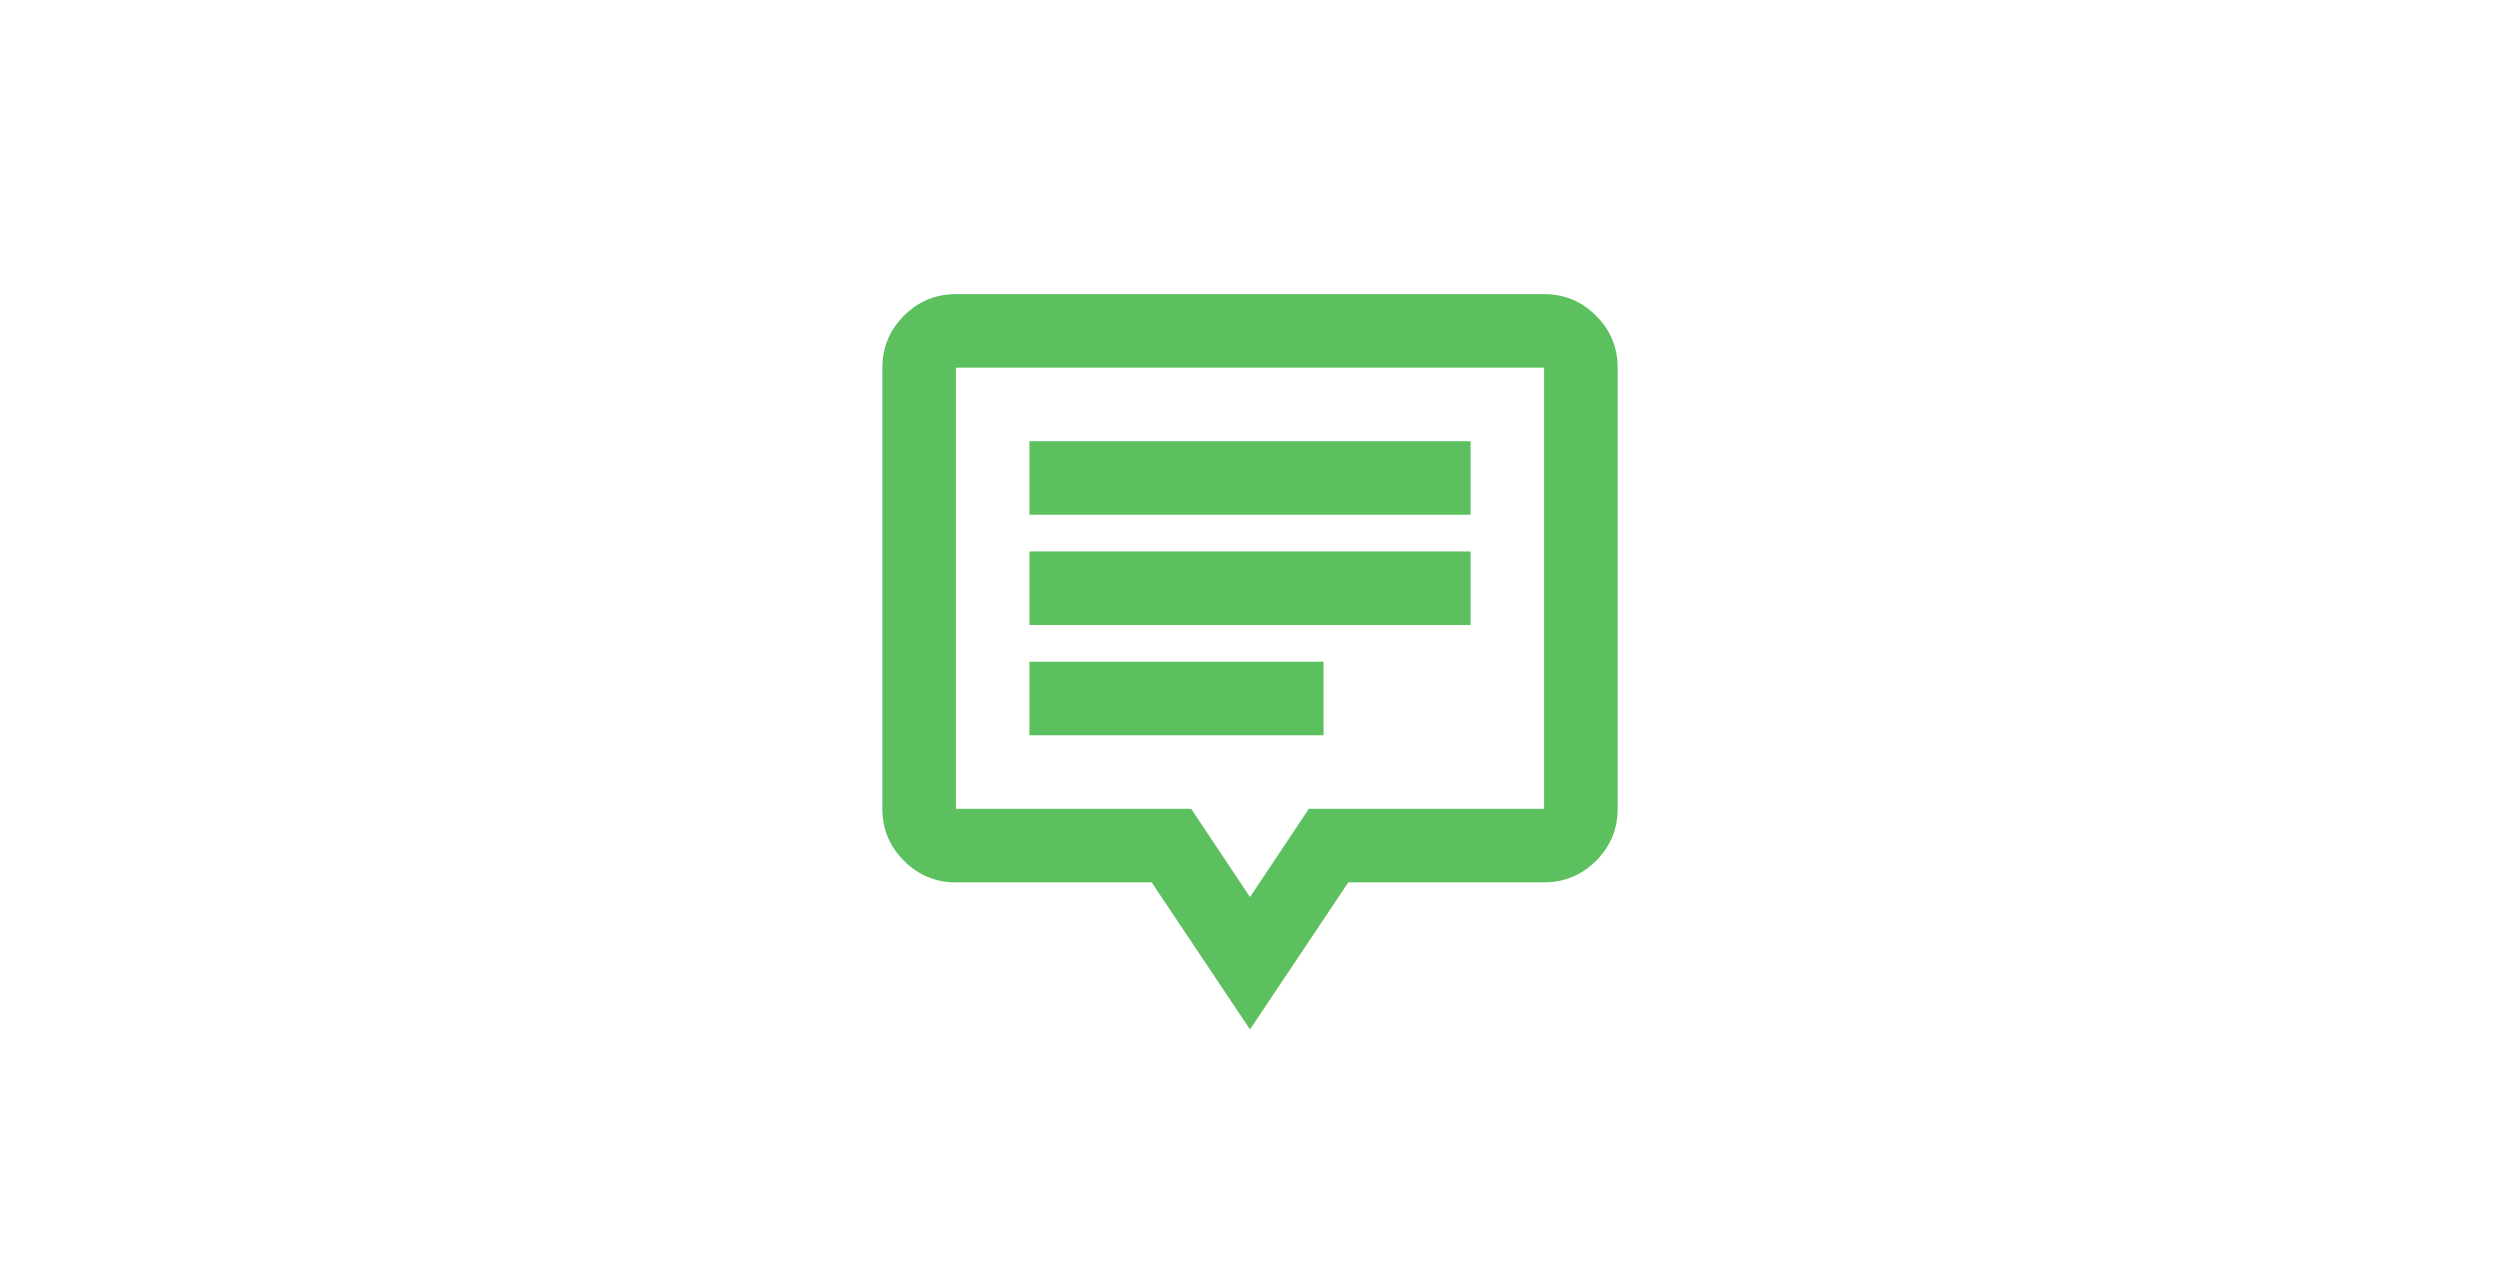
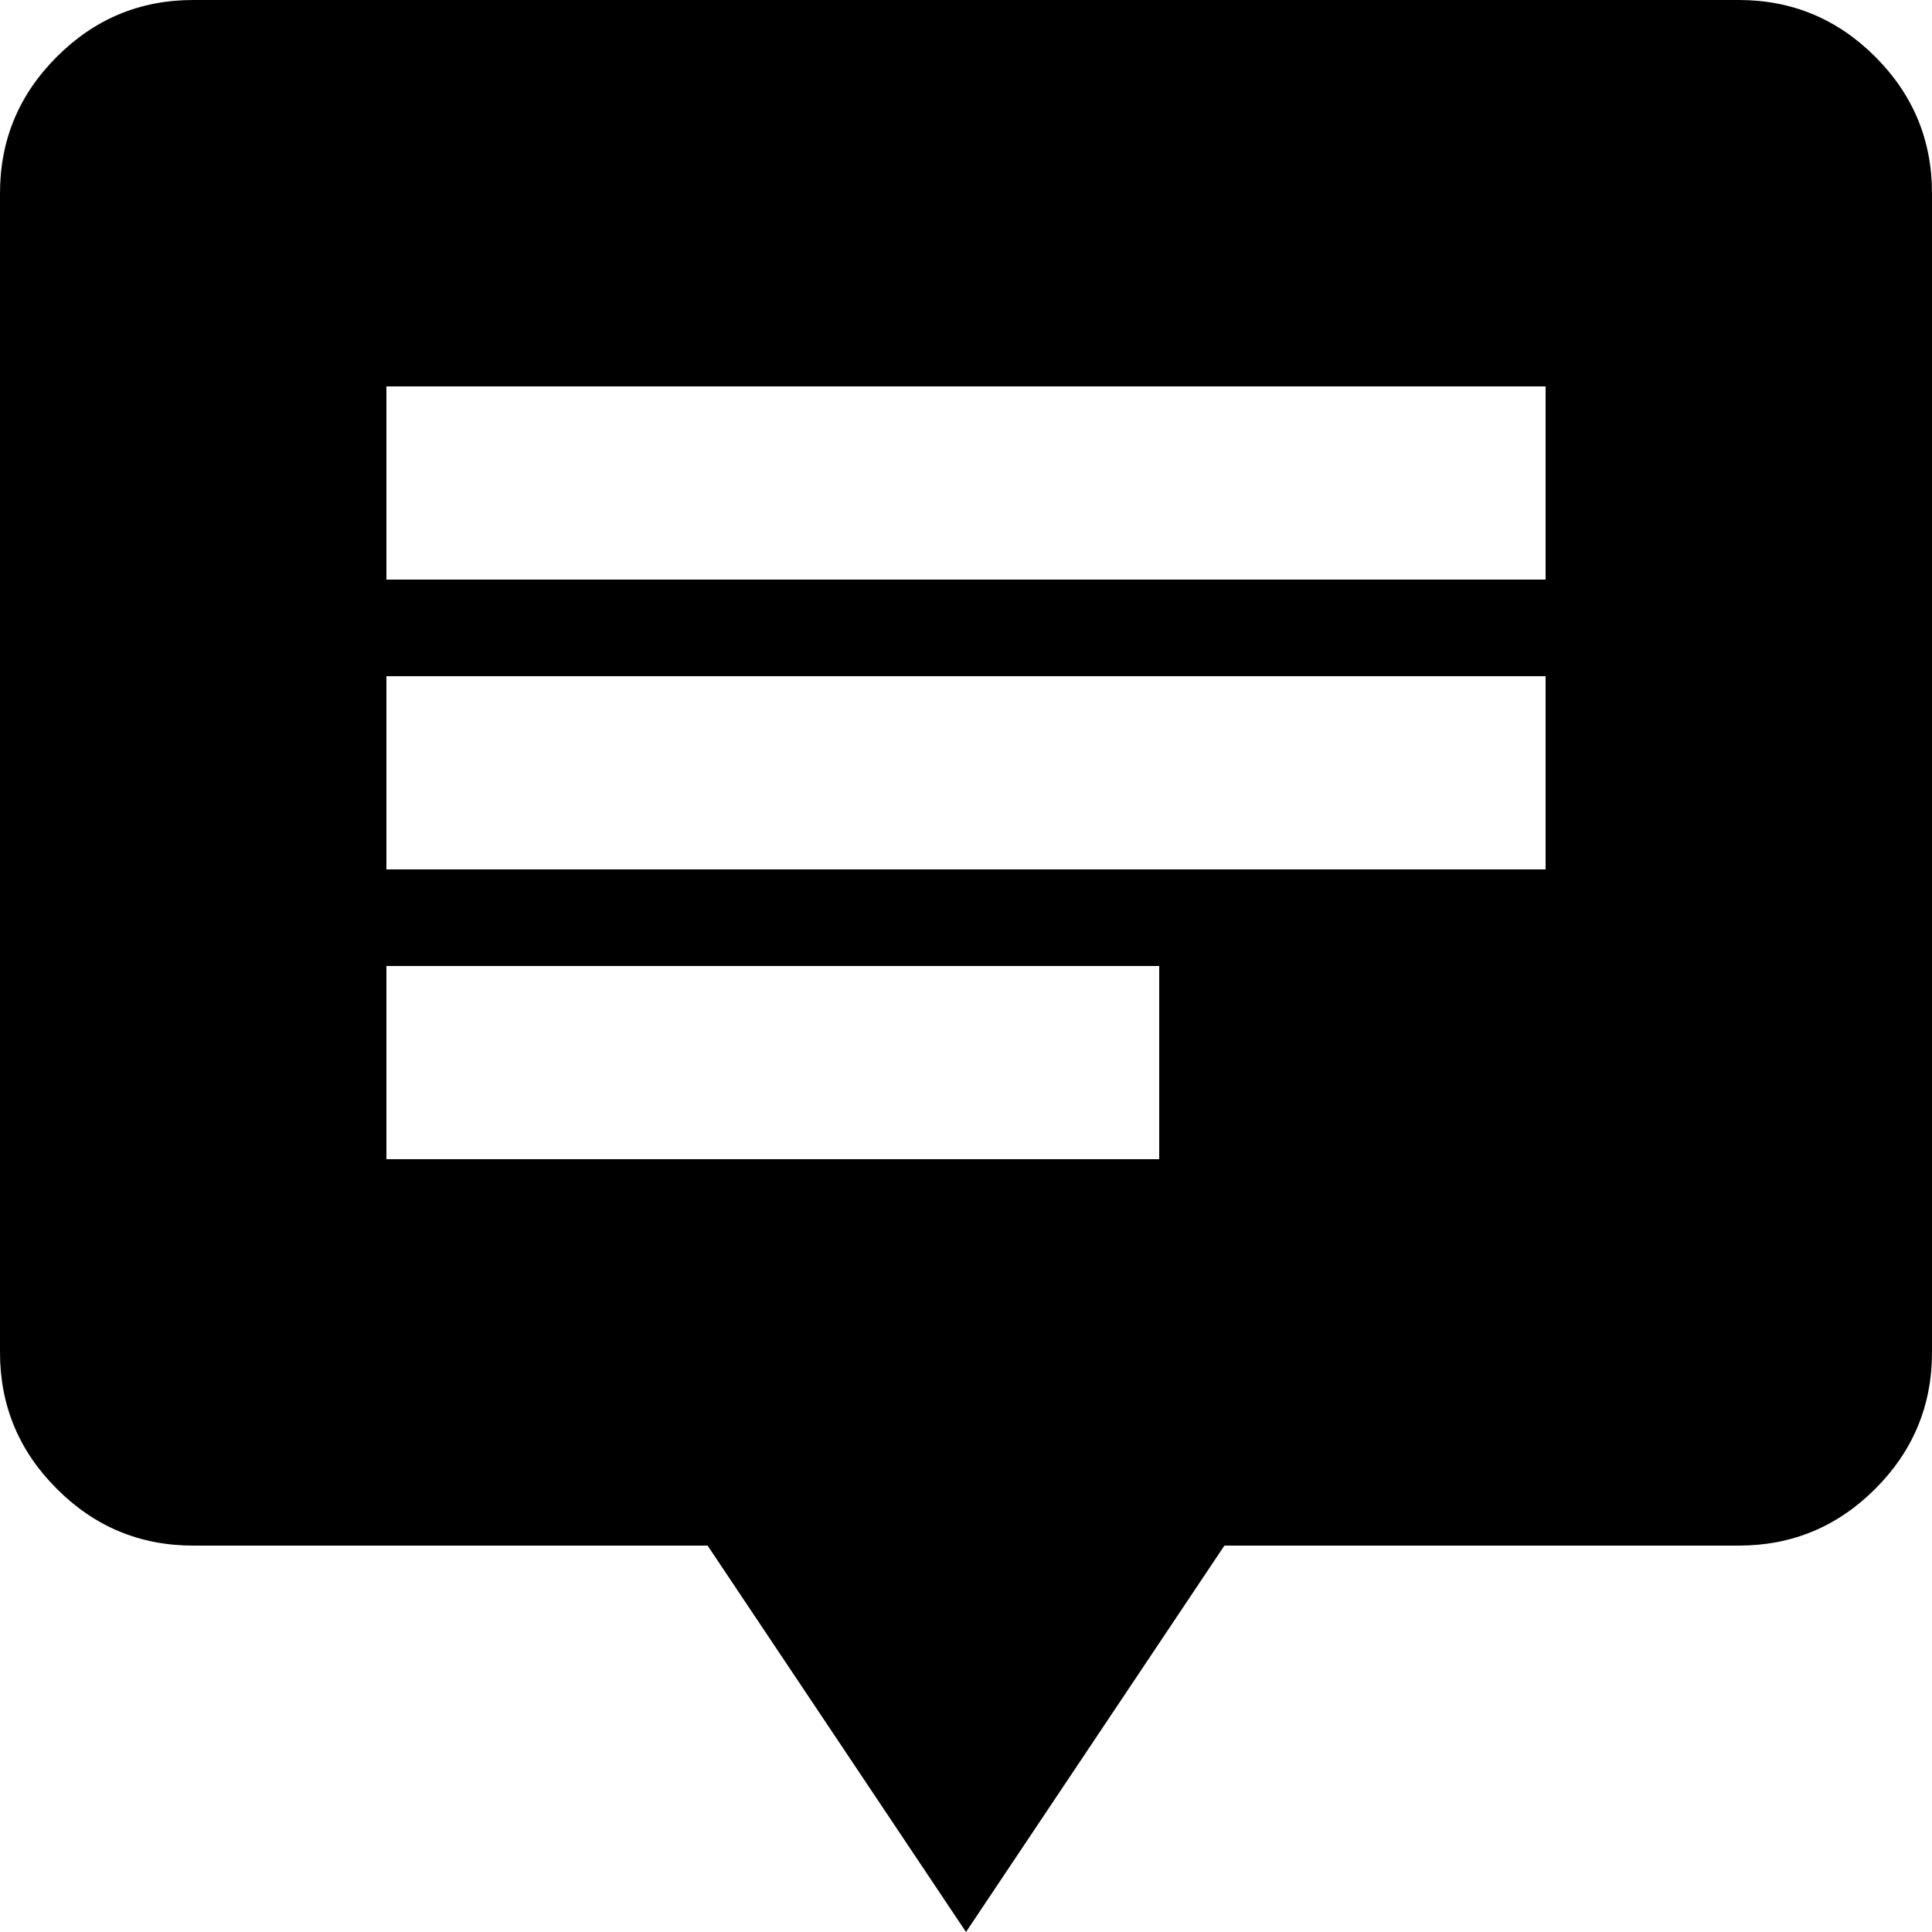
- <svg xmlns="http://www.w3.org/2000/svg" width="68" height="35" viewBox="0 0 68 35" fill="none">
-   <path d="M28 20H36V18H28V20ZM28 17H40V15H28V17ZM28 14H40V12H28V14ZM34 28L31.325 24H26C25.45 24 24.979 23.804 24.587 23.413C24.196 23.021 24 22.55 24 22V10C24 9.45 24.196 8.979 24.587 8.588C24.979 8.196 25.45 8 26 8H42C42.55 8 43.021 8.196 43.413 8.588C43.804 8.979 44 9.45 44 10V22C44 22.55 43.804 23.021 43.413 23.413C43.021 23.804 42.55 24 42 24H36.675L34 28ZM34 24.4L35.6 22H42V10H26V22H32.4L34 24.4Z" fill="#5BC05D" />
+ <svg xmlns="http://www.w3.org/2000/svg" width="20" height="20" viewBox="0 0 20 20" fill="none">
+   <path d="M4 12H12V10H4V12ZM4 9H16V7H4V9ZM4 6H16V4H4V6ZM10 20L7.325 16H2C1.45 16 0.979 15.804 0.588 15.412C0.196 15.021 0 14.55 0 14V2C0 1.45 0.196 0.979 0.588 0.588C0.979 0.196 1.45 0 2 0H18C18.55 0 19.021 0.196 19.413 0.588C19.804 0.979 20 1.45 20 2V14C20 14.55 19.804 15.021 19.413 15.412C19.021 15.804 18.55 16 18 16H12.675L10 20Z" fill="black" />
</svg>
